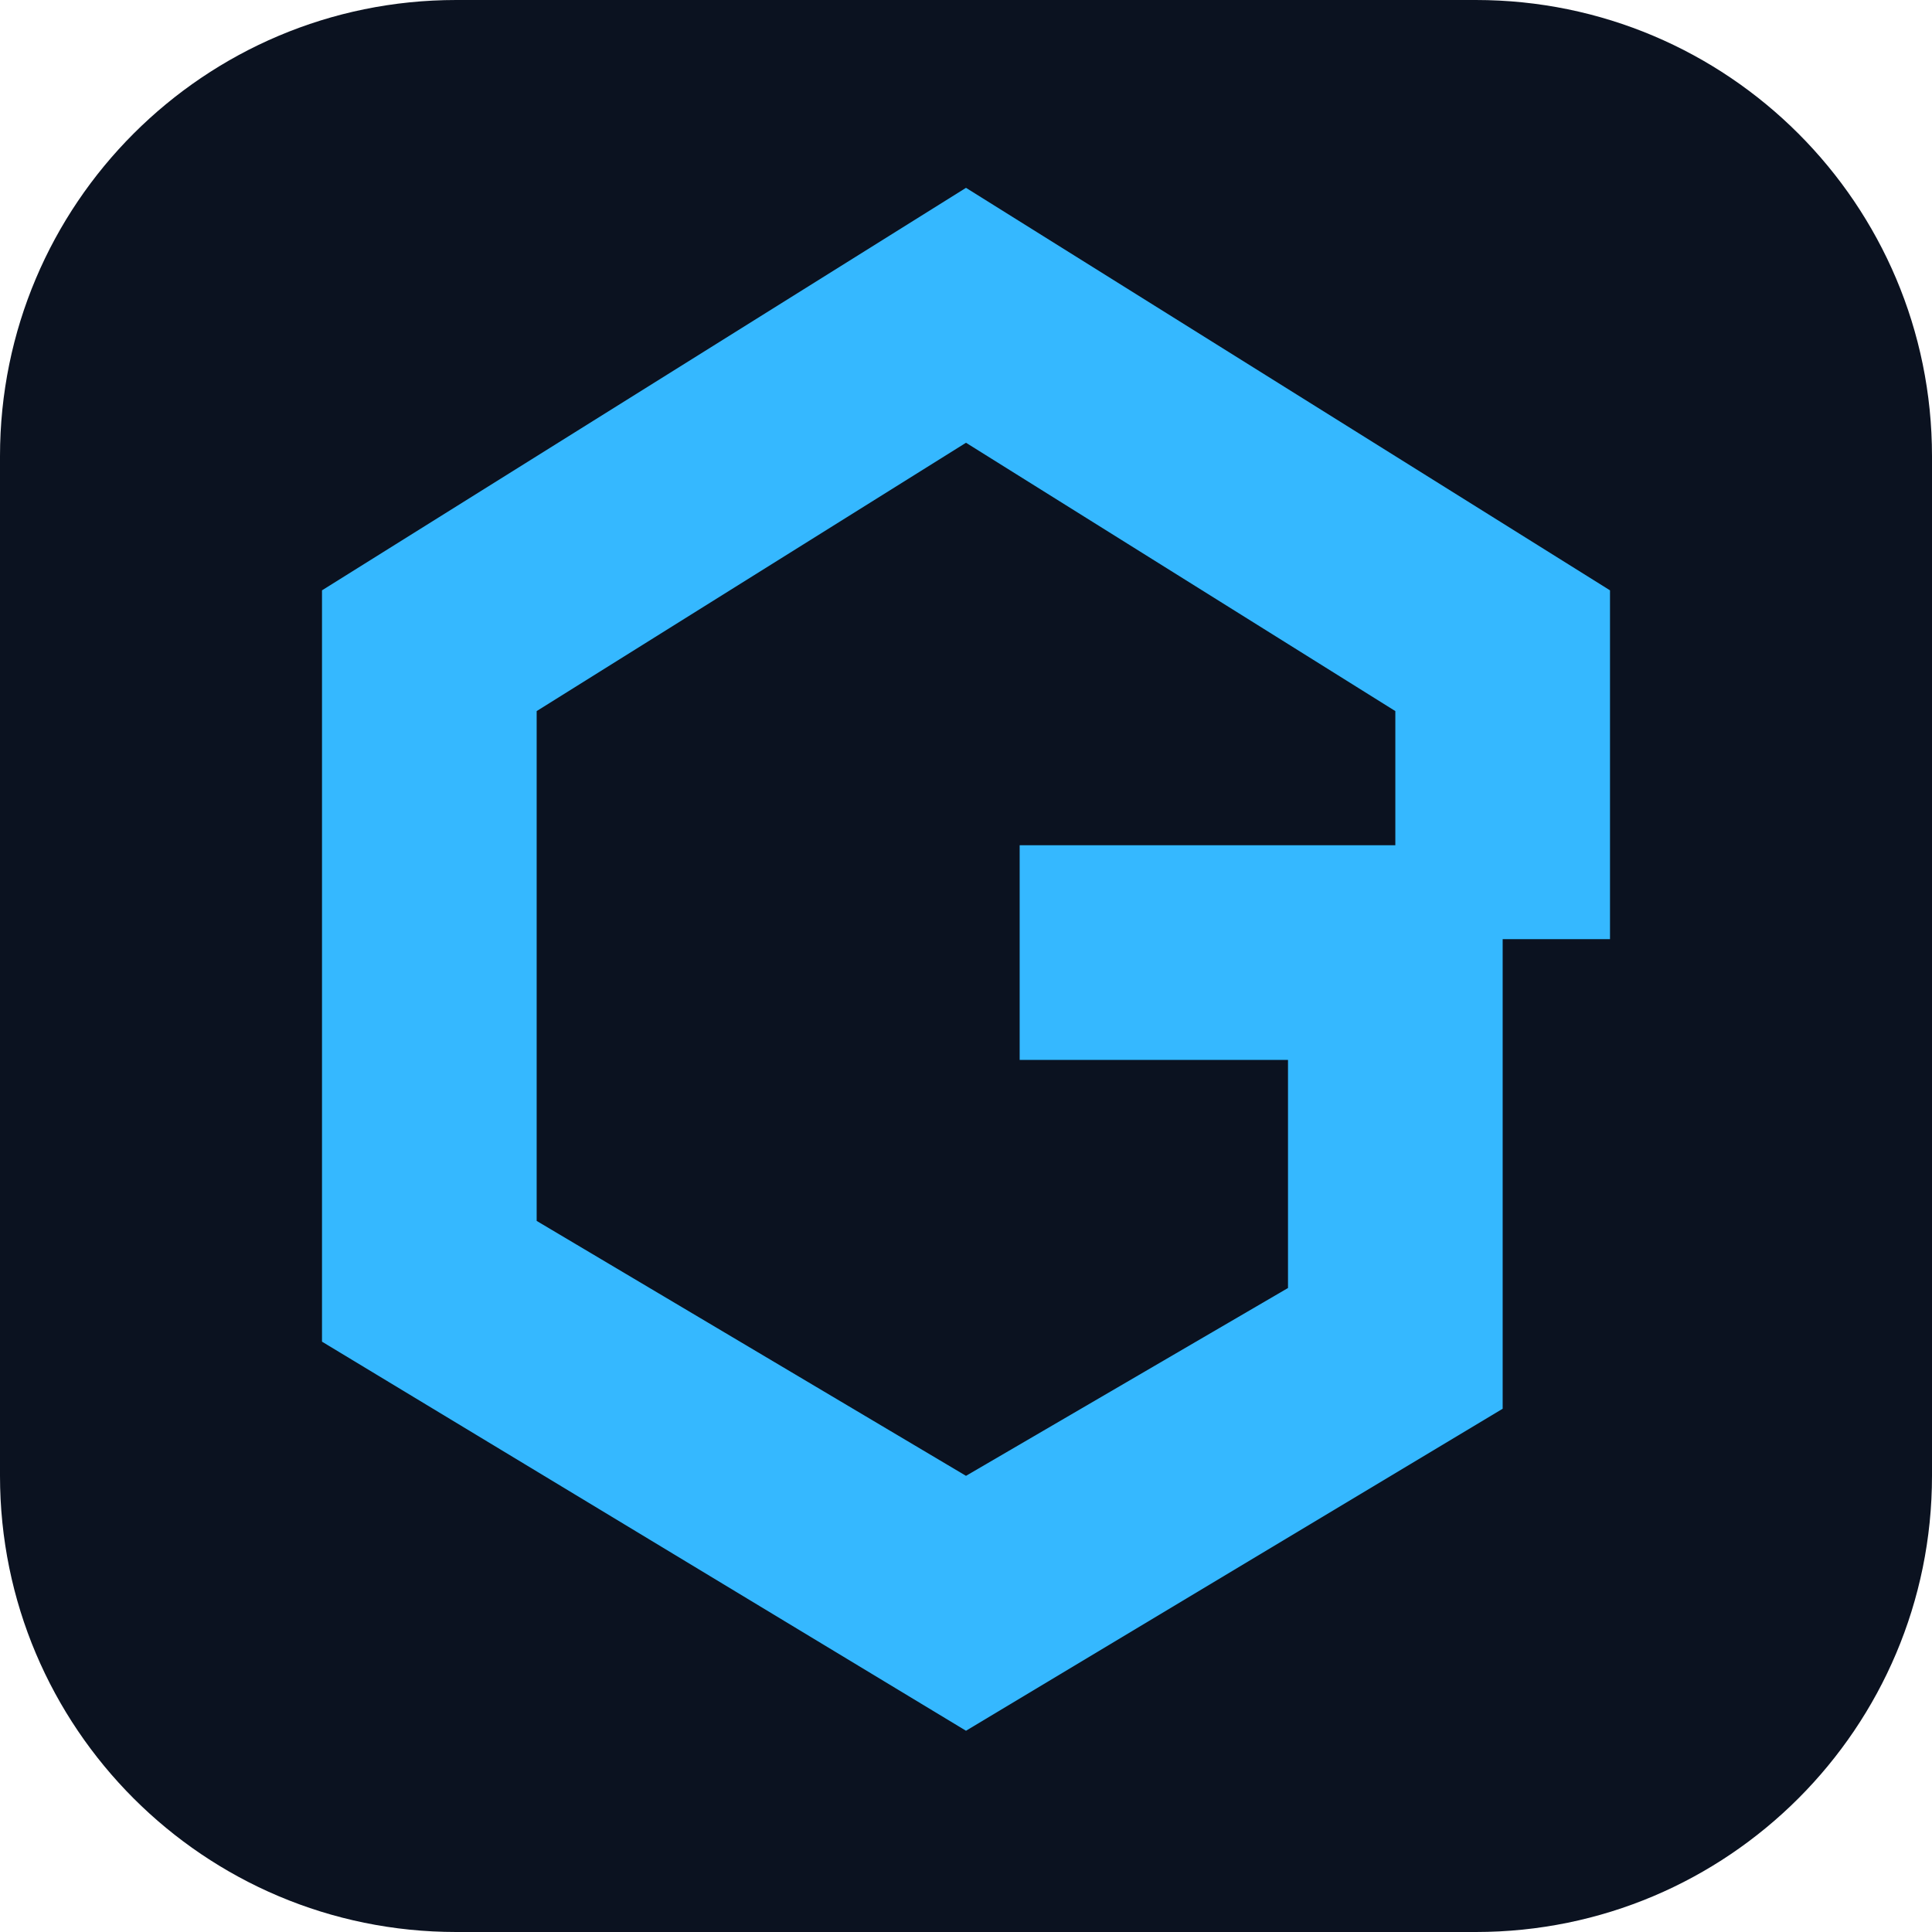
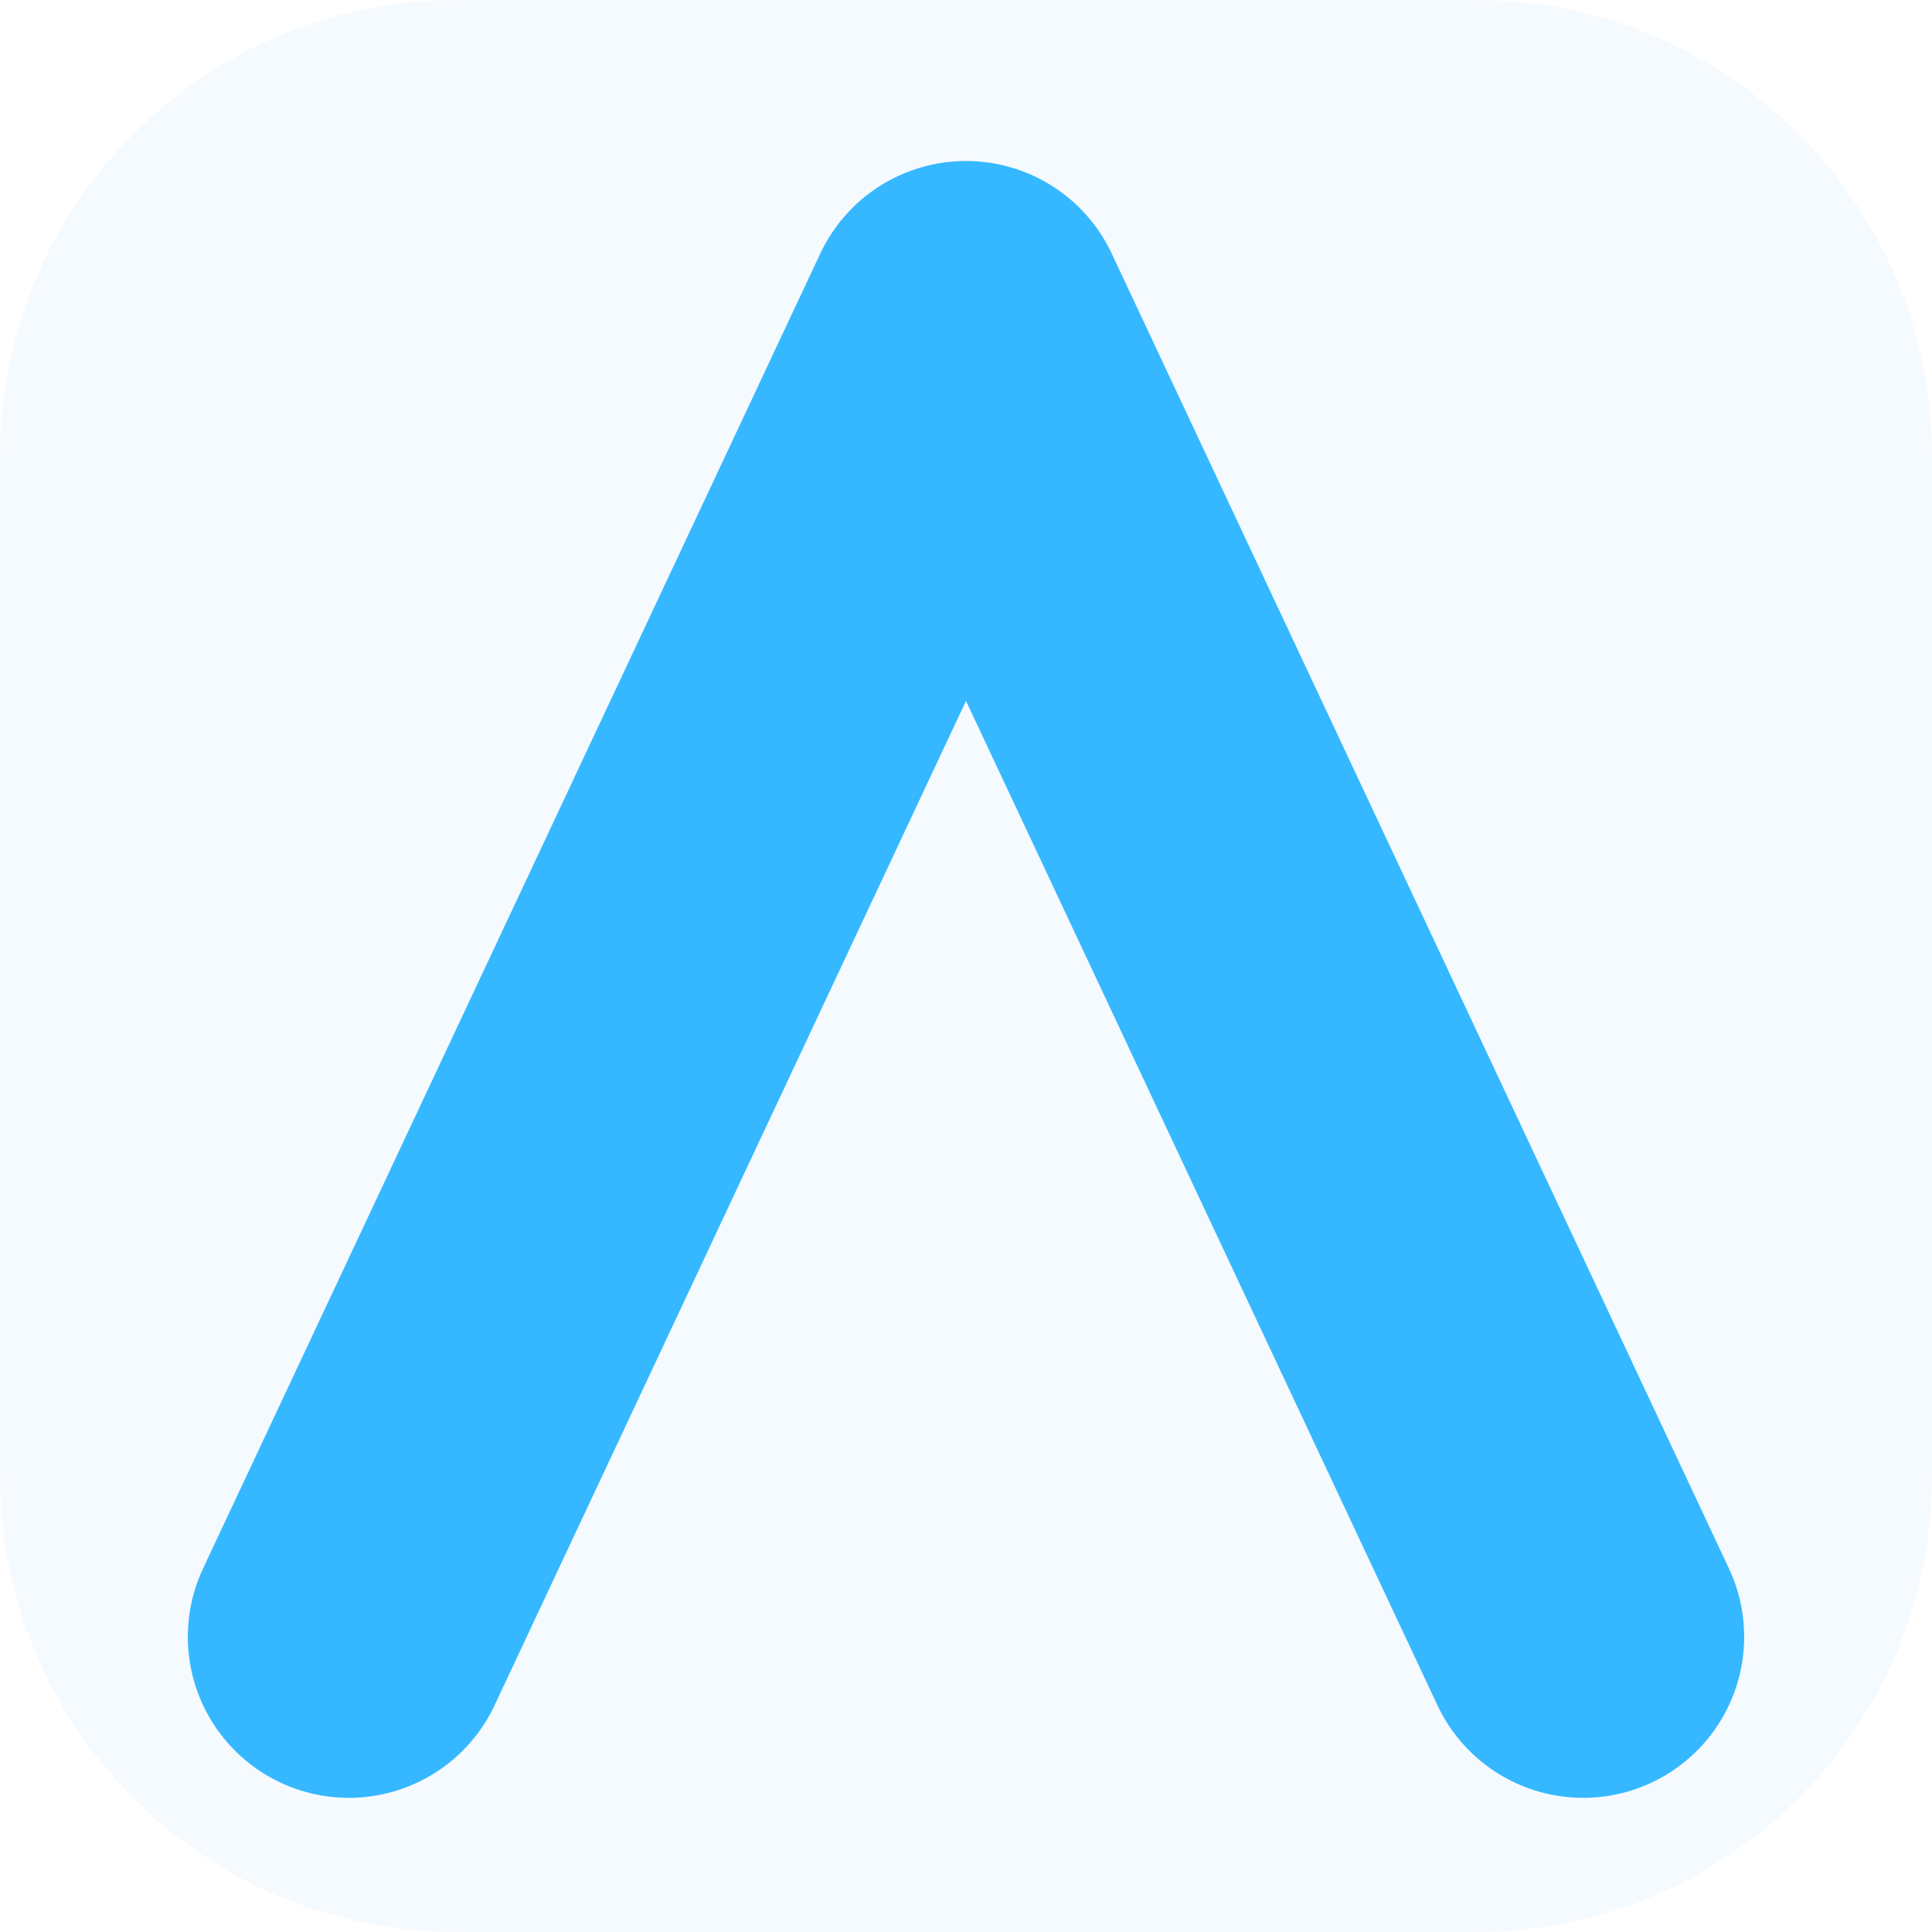
<svg xmlns="http://www.w3.org/2000/svg" viewBox="0 0 144 144">
  <defs>
    <linearGradient id="b" x1="16" y1="14" x2="108" y2="126">
      <stop stop-color="#35B8FF" />
      <stop offset=".55" stop-color="#1478F2" />
      <stop offset="1" stop-color="#0E5BEF" />
    </linearGradient>
  </defs>
-   <rect width="144" height="144" rx="34" fill="#0B1220" />
-   <g transform="translate(8)">
-     <path d="M16 44 64 14 112 44 112 70 96 70 96 53 64 33 32 53 32 91 64 110 88 96 88 79 68 79 68 63 104 63 104 105 64 129 16 100Z" fill="url(#b)" />
+   <rect width="144" height="144" rx="34" fill="#F5FAFF" />
+   <g transform="translate(8)" fill="none" stroke="url(#b)" stroke-linecap="round" stroke-linejoin="round">
+     <path d="M18 122 64 24l46 98" stroke-width="24" />
+     <path d="M64 122V96" stroke-width="16" />
  </g>
</svg>
